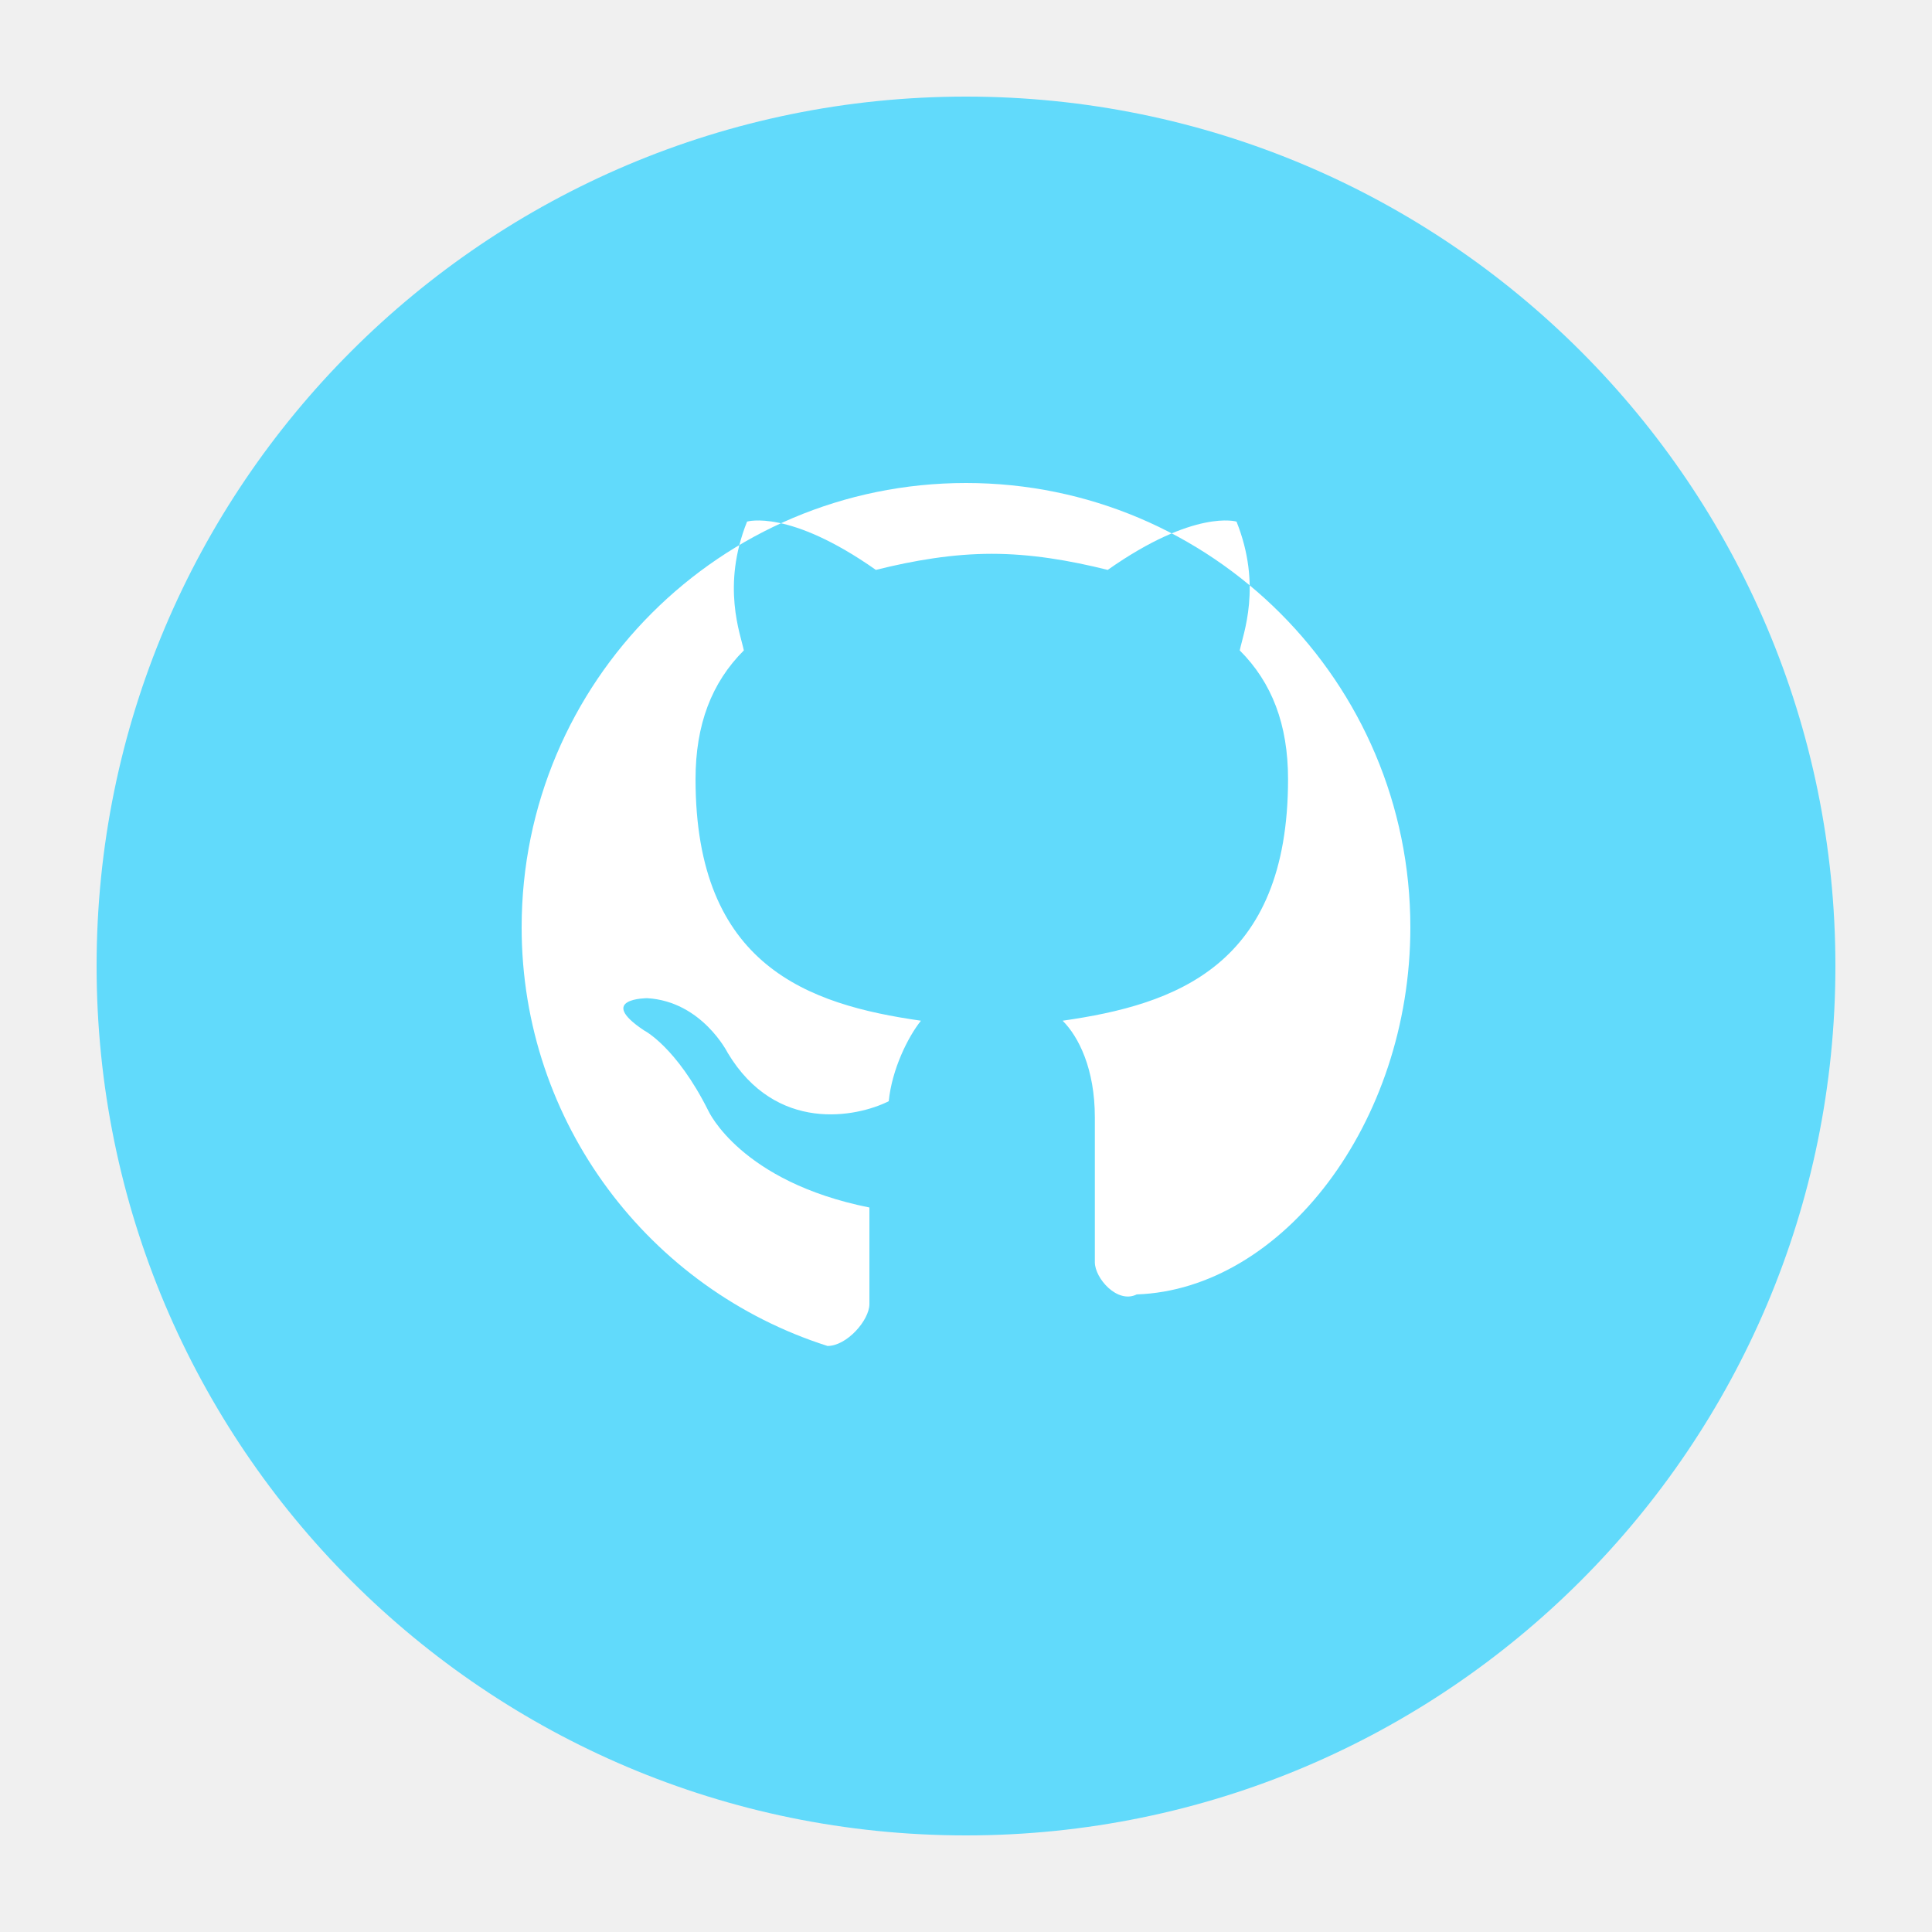
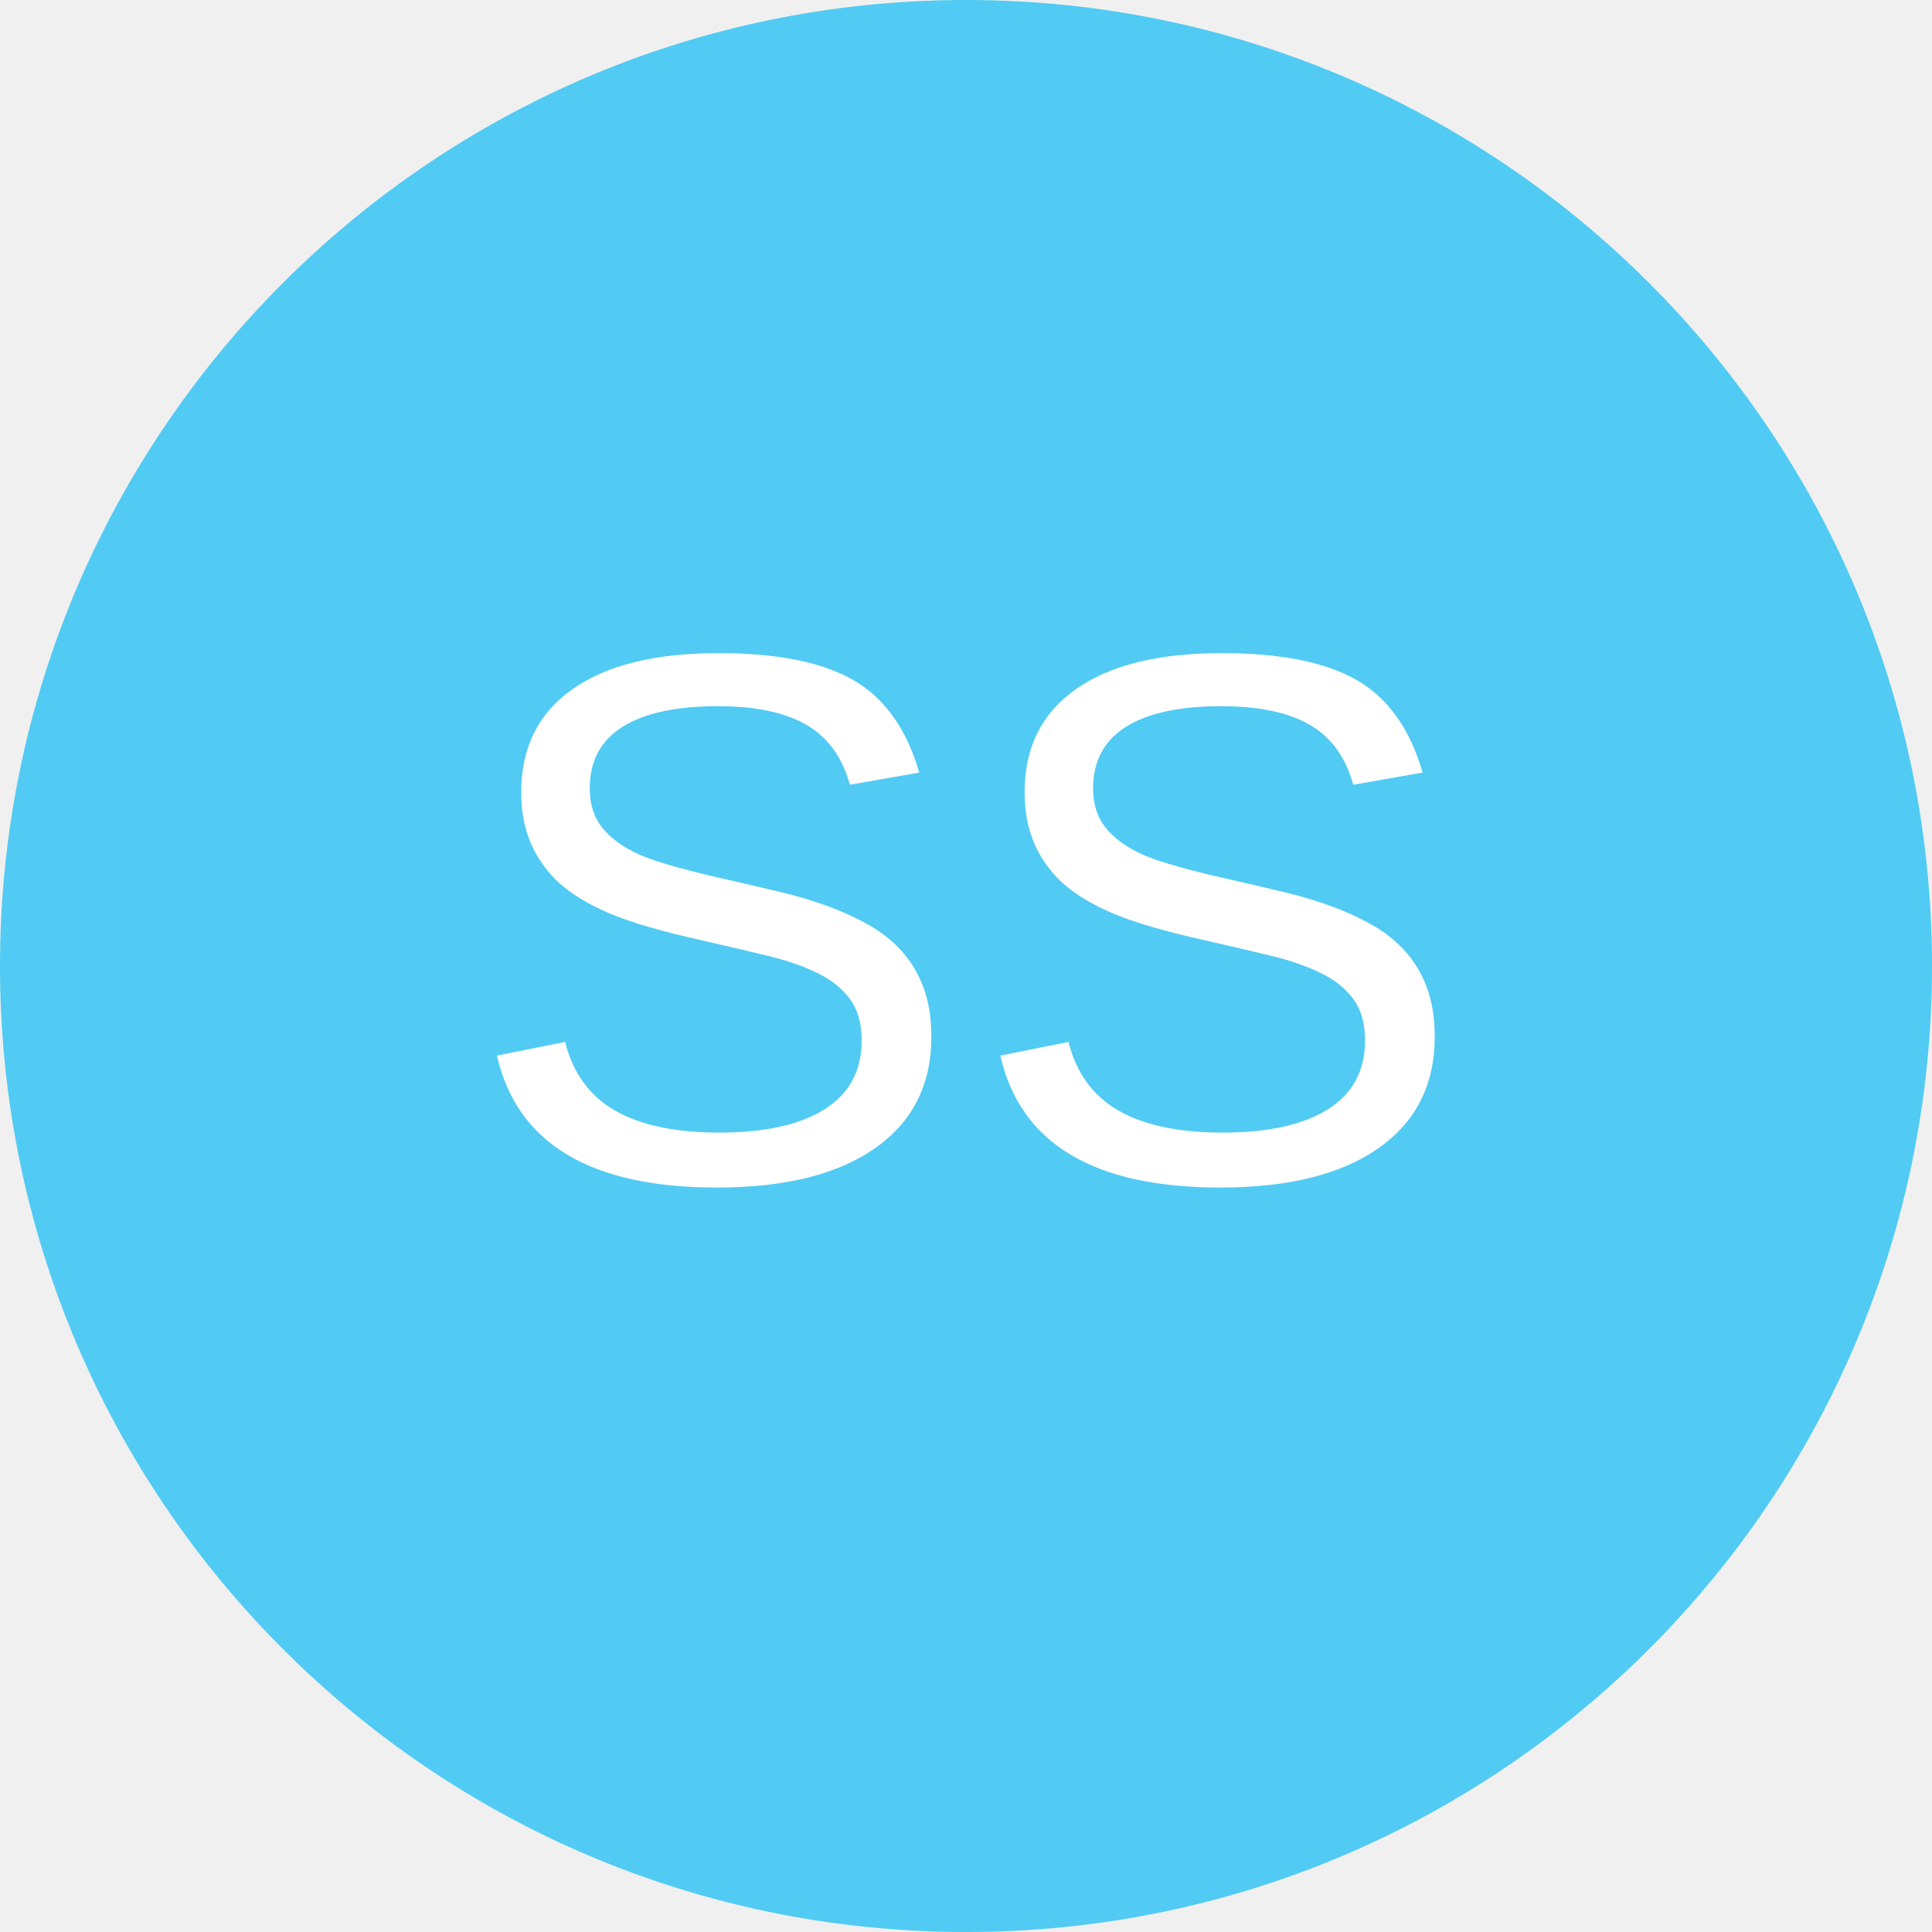
- <svg xmlns="http://www.w3.org/2000/svg" width="100%" height="100%" viewBox="0 0 100 100" version="1.1">
-   <circle cx="50" cy="50" r="45" fill="#61dafb" />
-   <path d="M50 25C37.297 25 27 35.297 27 48c0 10.137 6.632 18.737 15.833 21.667C43.833 69.667 45 68.333 45 67.5V62.5c-6.667-1.333-8.333-5-8.333-5-1.667-3.333-3.333-4.167-3.333-4.167-2.5-1.667.167-1.667.167-1.667 2.833.167 4.167 2.833 4.167 2.833 2.5 4.167 6.667 3.333 8.333 2.5.167-1.667 1-3.333 1.667-4.167-5.833-.833-11.667-2.833-11.667-12.5 0-2.833.833-5 2.5-6.667-.167-.833-1.167-3.333.167-6.667 0 0 2.167-.667 6.667 2.5 2-0.5 4-0.833 6-0.833s4 0.333 6 0.833c4.5-3.167 6.667-2.5 6.667-2.5 1.333 3.333.333 5.833.167 6.667 1.667 1.667 2.5 3.833 2.5 6.667 0 9.667-5.833 11.667-11.667 12.5.833.833 1.667 2.5 1.667 5v7.5c0 .833 1.167 2.167 2.167 1.667C66.368 66.737 73 58.137 73 48 73 35.297 62.703 25 50 25z" fill="white" />
+ <svg xmlns="http://www.w3.org/2000/svg" width="256px" height="256px" viewBox="0 0 256 256" version="1.1">
+   <g>
+     <circle fill="#51CBF3" cx="128" cy="128" r="128" />
+     <text x="50%" y="50%" dominant-baseline="middle" text-anchor="middle" font-family="Arial" font-size="100" fill="white">SS</text>
+   </g>
</svg>
